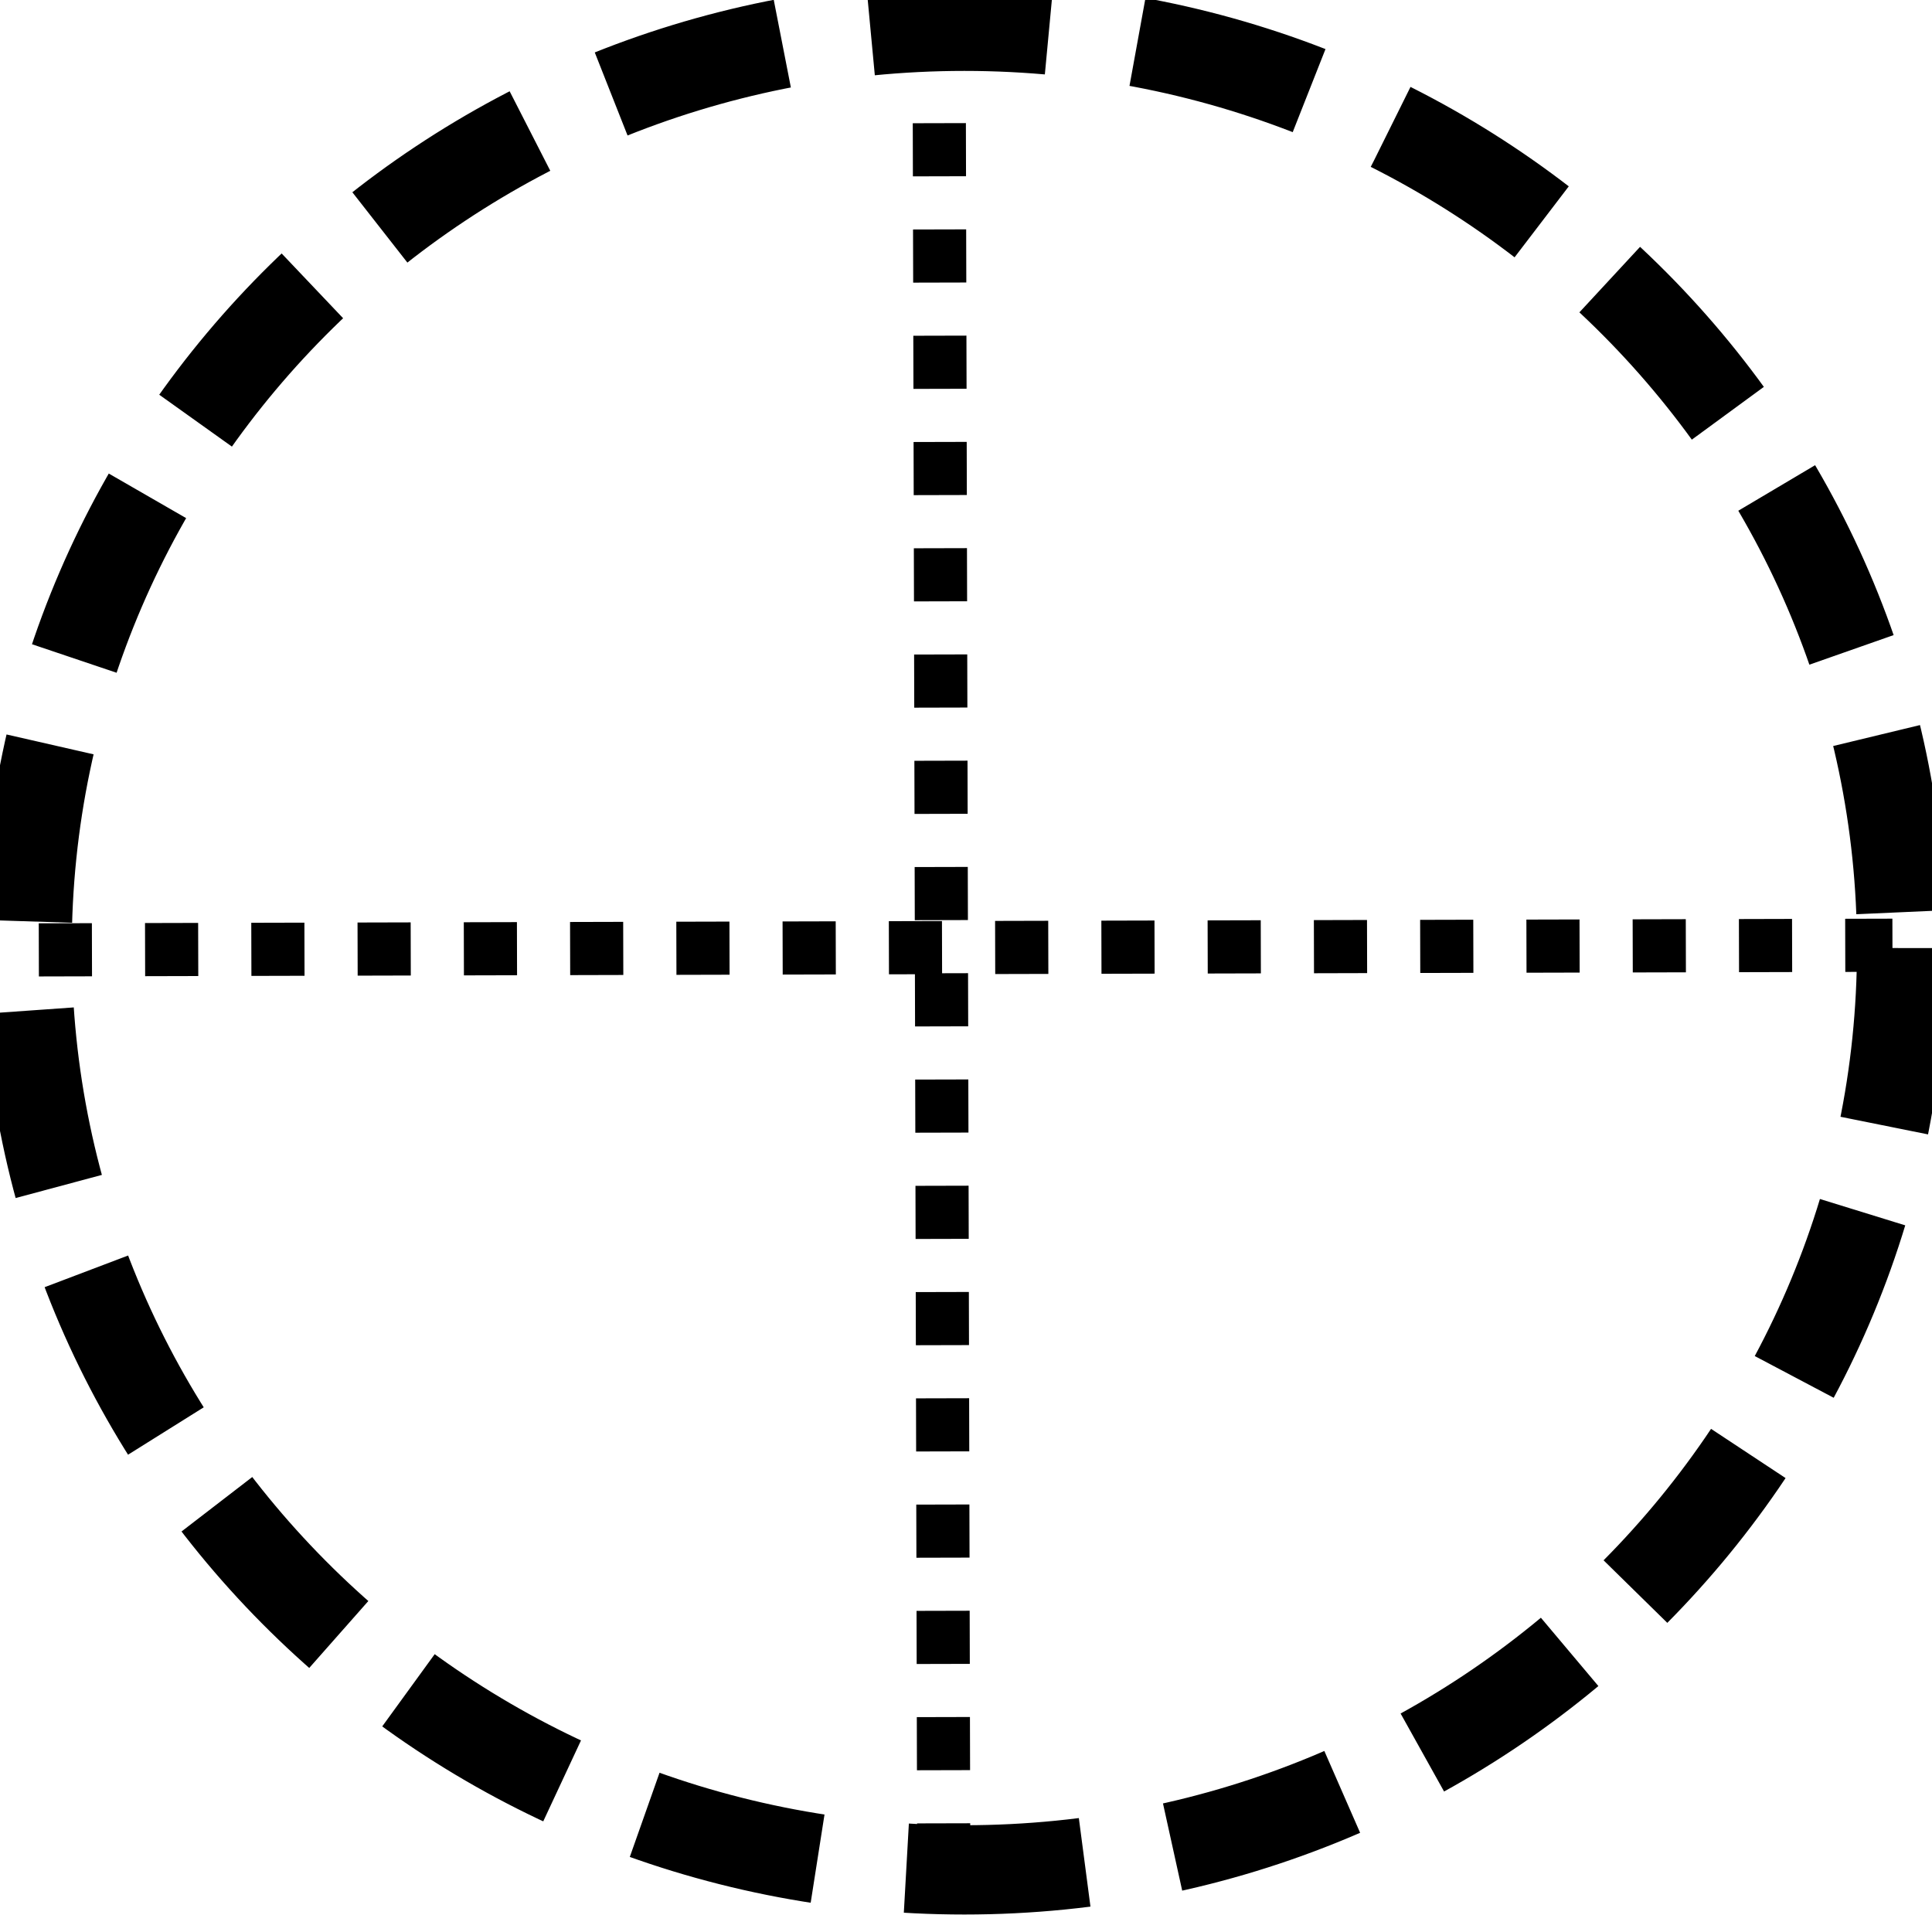
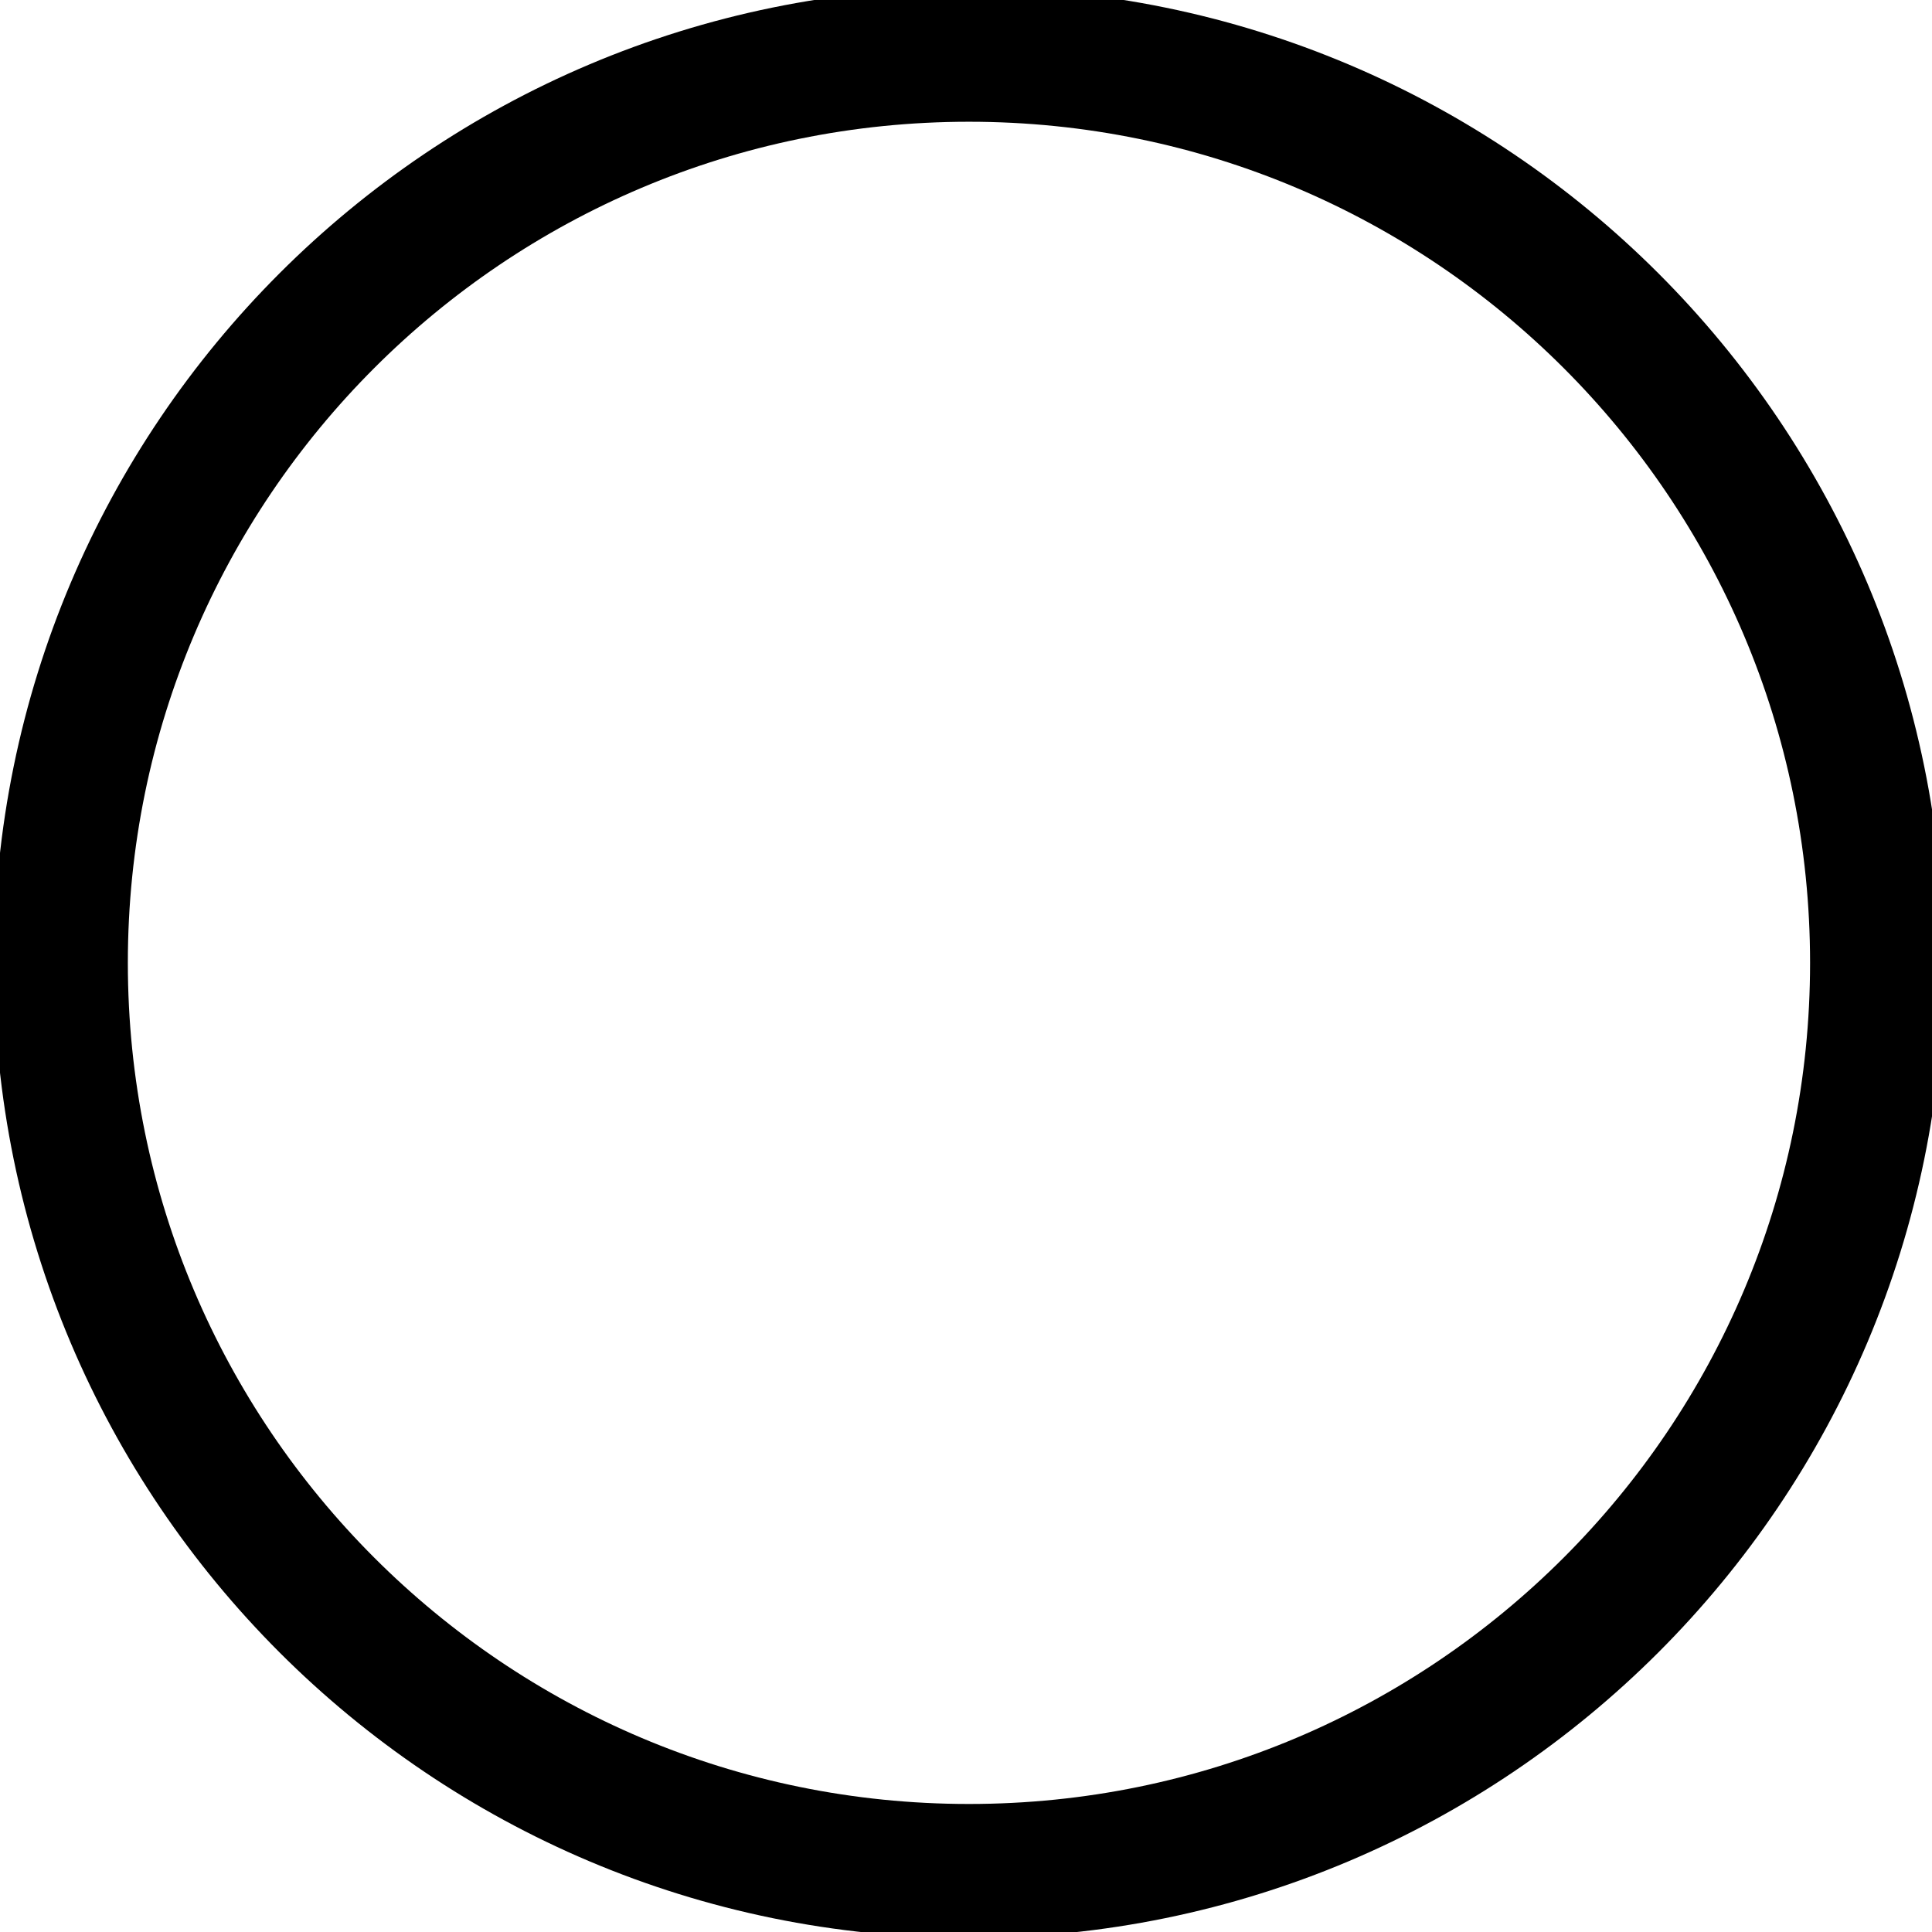
<svg xmlns="http://www.w3.org/2000/svg" viewBox="0 0 32 32" version="1.1" id="svg8" width="32" height="32">
  <defs id="defs3051">
    <style type="text/css" id="current-color-scheme">
      .ColorScheme-Text {
        color:#232629;
      }
      .ColorScheme-Highlight {
        color:#3daee9;
      }
      </style>
  </defs>
-   <path style="fill:none;stroke:#000000;stroke-width:0.88;stroke-linecap:butt;stroke-linejoin:miter;stroke-miterlimit:4;stroke-dasharray:0.88,0.88;stroke-dashoffset:0;stroke-opacity:1" d="M 0.643,15.733 31.345,15.656" id="path1444" />
-   <path style="fill:none;stroke:#000000;stroke-width:0.88;stroke-linecap:butt;stroke-linejoin:miter;stroke-miterlimit:4;stroke-dasharray:0.88,0.88;stroke-dashoffset:0;stroke-opacity:1" d="M 15.632,31.08 15.554,0.377" id="path1444-9" />
-   <ellipse style="fill:none;fill-opacity:1;fill-rule:evenodd;stroke:#000000;stroke-width:1.479;stroke-miterlimit:4;stroke-dasharray:2.959,1.479;stroke-dashoffset:0;stroke-opacity:1" id="path30" cx="15.973" cy="15.703" rx="15.524" ry="15.268" />
+   <ellipse style="fill:none;stroke:#000000;stroke-width:2.219;stroke-dasharray:none" id="path5407" cx="16.049" cy="15.948" rx="15.041" ry="15.041" />
</svg>
